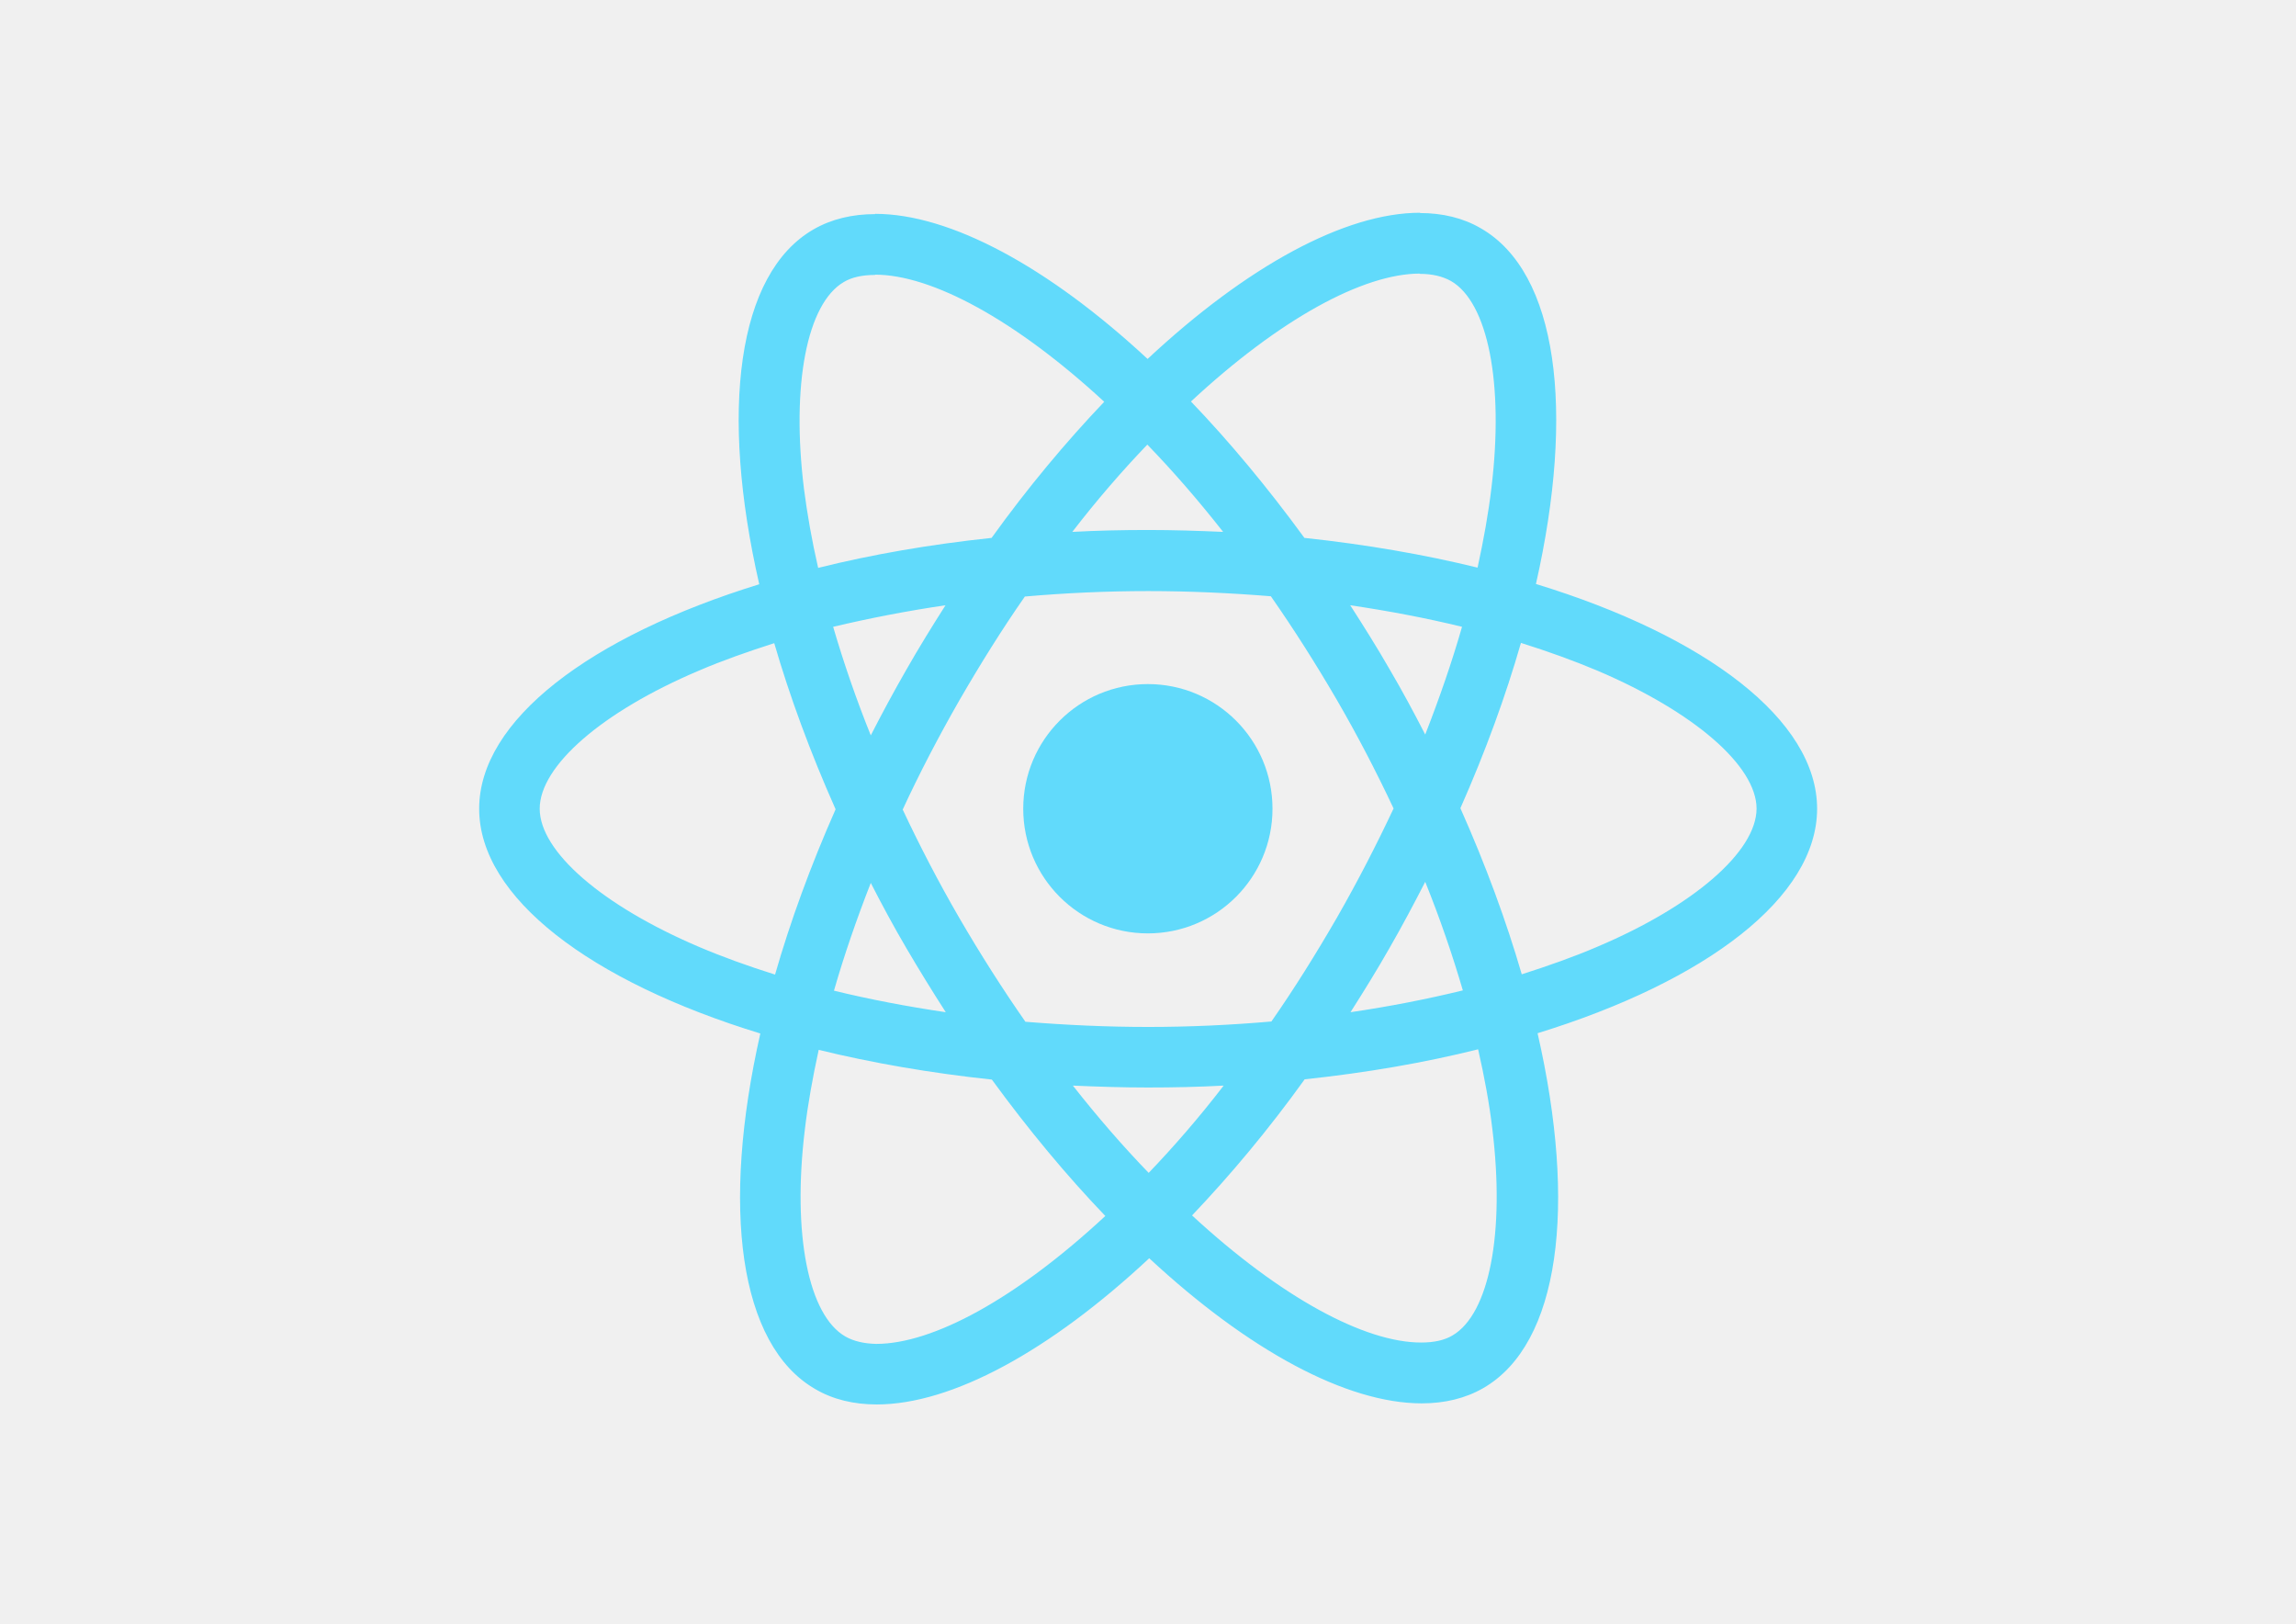
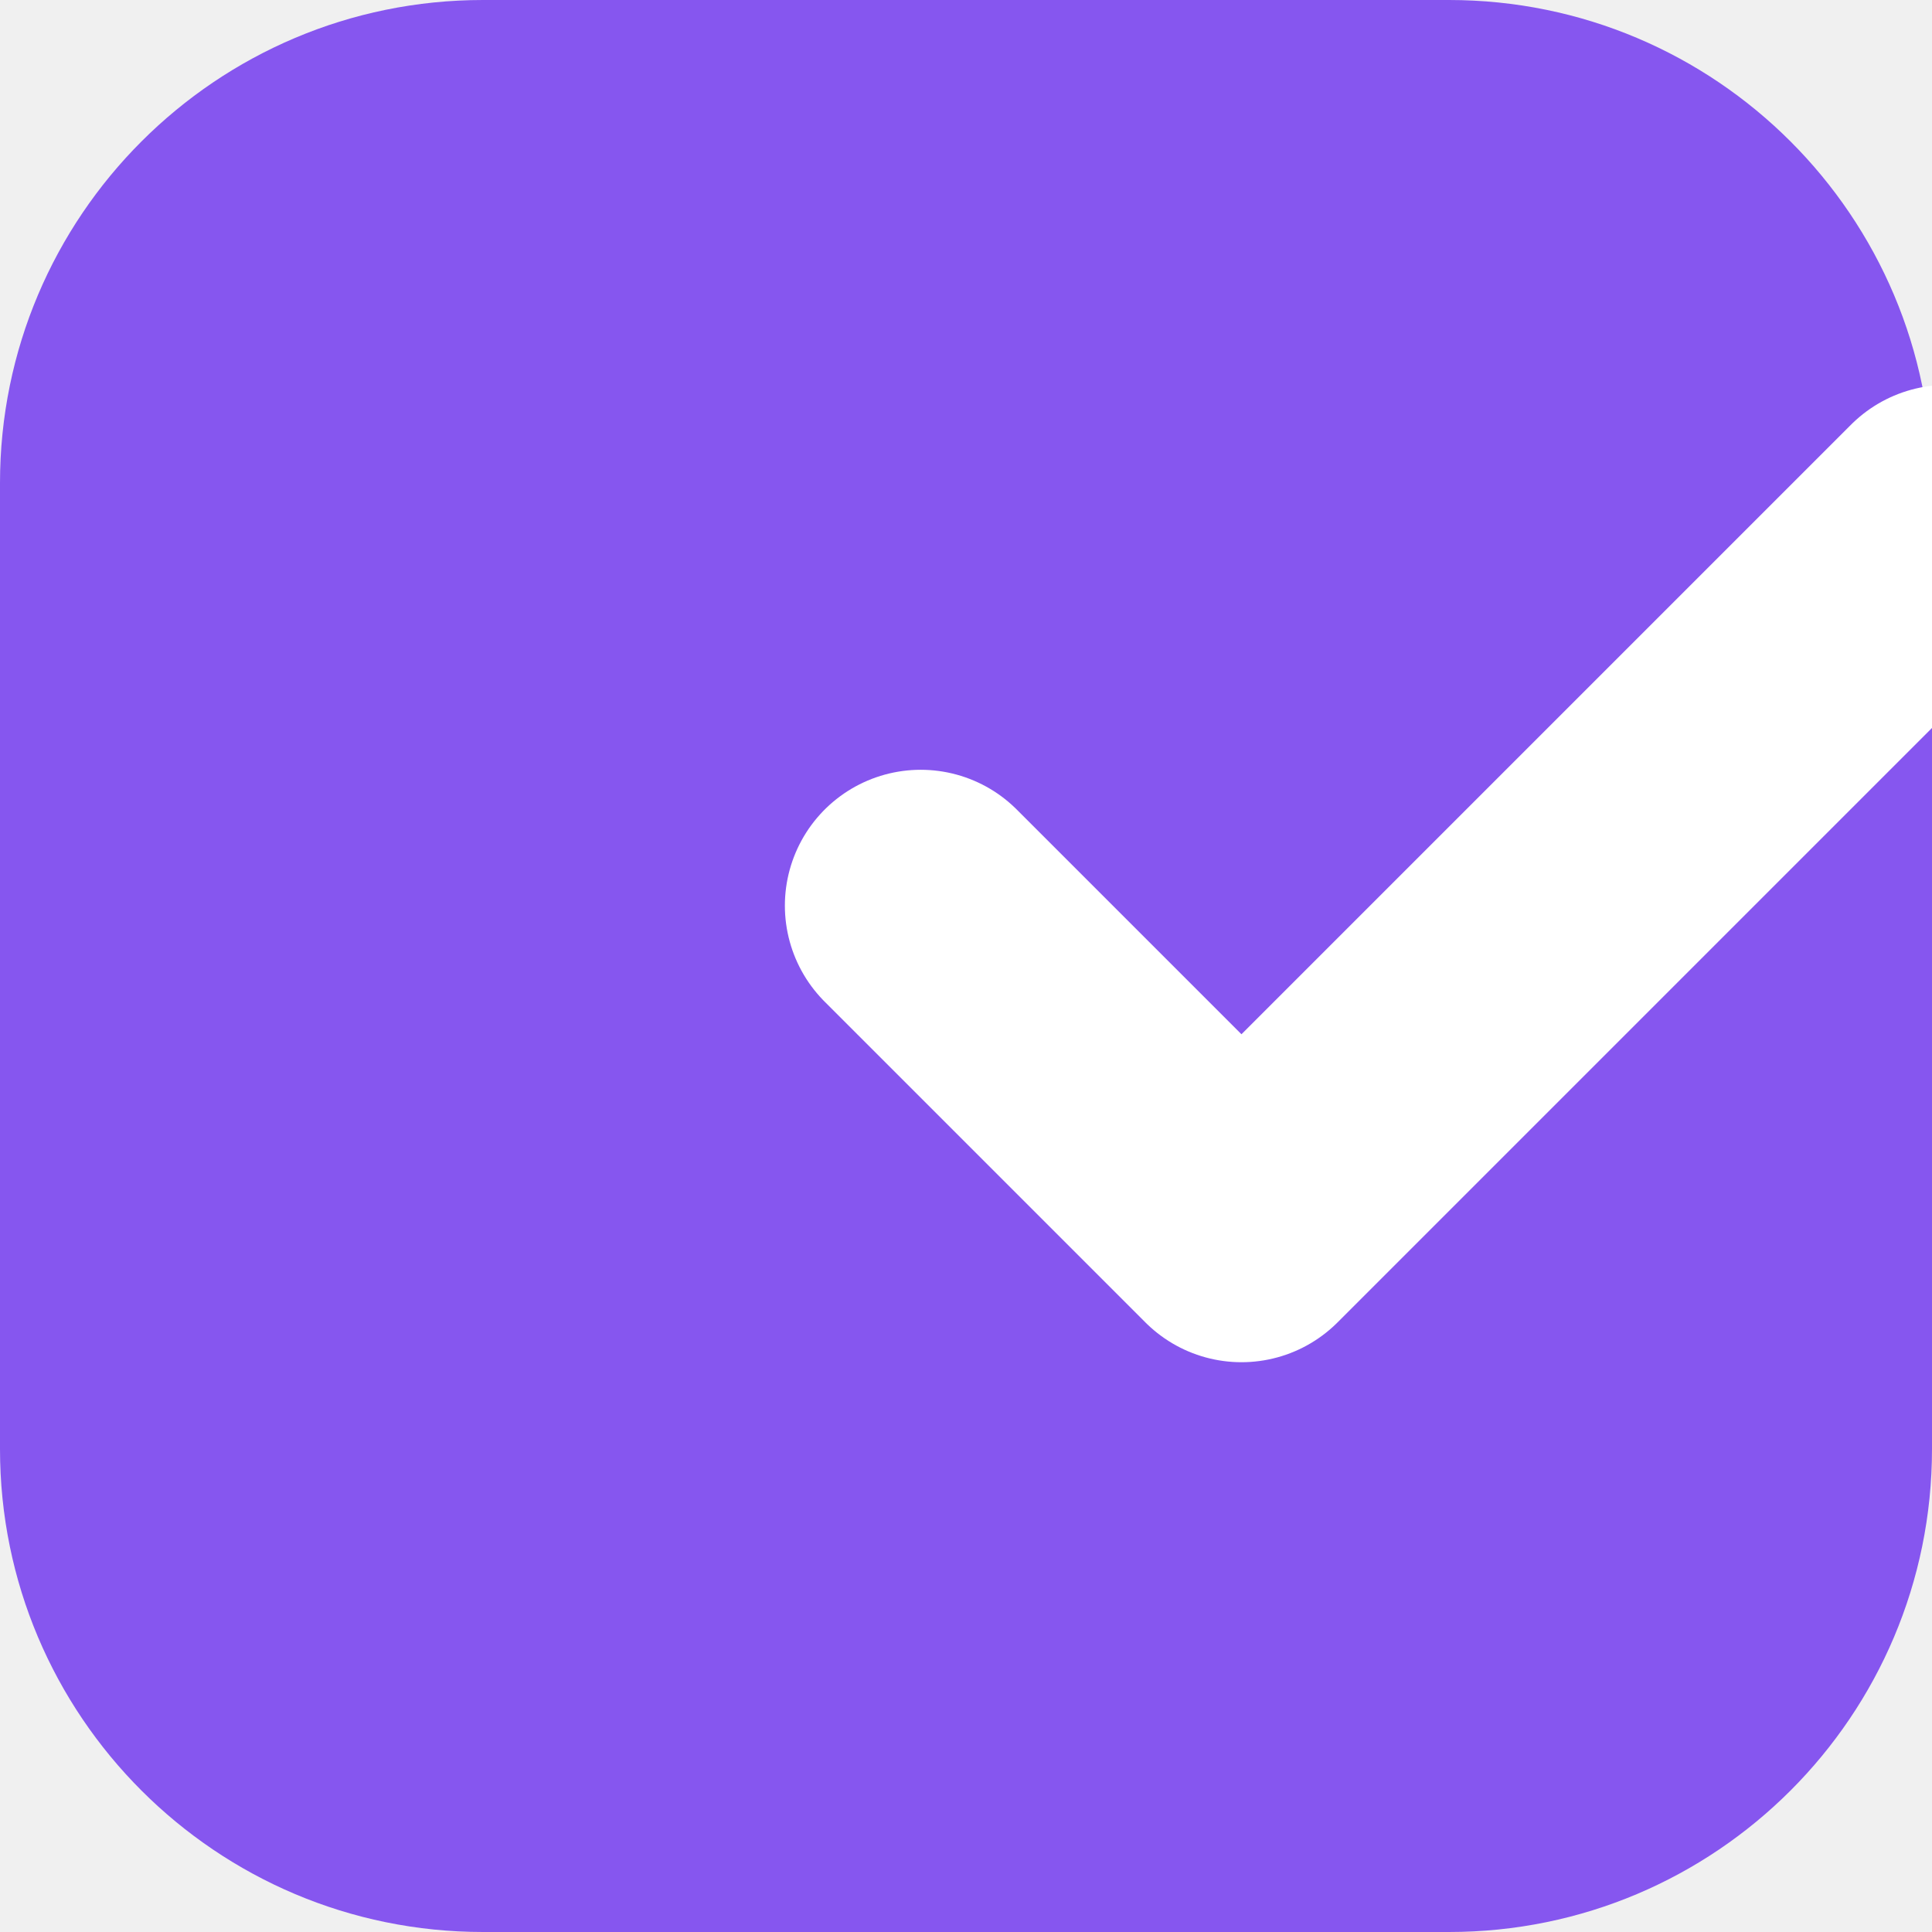
- <svg xmlns="http://www.w3.org/2000/svg" viewBox="0 0 841.9 595.3">
-   <g fill="#61DAFB">
-     <path d="M666.3 296.5c0-32.5-40.7-63.3-103.1-82.4 14.4-63.6 8-114.2-20.2-130.4-6.5-3.8-14.1-5.6-22.4-5.6v22.3c4.6 0 8.3.9 11.4 2.6 13.6 7.8 19.5 37.5 14.9 75.7-1.1 9.4-2.9 19.3-5.1 29.4-19.6-4.8-41-8.5-63.5-10.9-13.5-18.5-27.5-35.3-41.6-50 32.6-30.3 63.2-46.9 84-46.9V78c-27.5 0-63.5 19.6-99.9 53.6-36.4-33.8-72.4-53.2-99.9-53.2v22.3c20.7 0 51.4 16.5 84 46.6-14 14.7-28 31.4-41.3 49.9-22.6 2.4-44 6.1-63.6 11-2.3-10-4-19.7-5.2-29-4.7-38.2 1.1-67.9 14.6-75.8 3-1.8 6.9-2.6 11.5-2.6V78.5c-8.4 0-16 1.8-22.6 5.6-28.1 16.2-34.4 66.7-19.9 130.1-62.2 19.2-102.7 49.9-102.7 82.3 0 32.5 40.7 63.3 103.1 82.4-14.4 63.6-8 114.2 20.2 130.4 6.5 3.8 14.1 5.6 22.5 5.6 27.5 0 63.5-19.6 99.9-53.6 36.4 33.8 72.4 53.2 99.9 53.2 8.4 0 16-1.8 22.6-5.6 28.1-16.2 34.4-66.7 19.9-130.1 62-19.1 102.5-49.9 102.5-82.3zm-130.2-66.7c-3.7 12.9-8.3 26.2-13.5 39.5-4.1-8-8.4-16-13.1-24-4.6-8-9.5-15.8-14.4-23.4 14.2 2.1 27.9 4.7 41 7.9zm-45.8 106.5c-7.8 13.5-15.8 26.3-24.1 38.2-14.9 1.3-30 2-45.2 2-15.1 0-30.2-.7-45-1.9-8.3-11.9-16.4-24.6-24.2-38-7.6-13.1-14.5-26.4-20.8-39.8 6.2-13.4 13.2-26.8 20.7-39.9 7.8-13.5 15.8-26.3 24.1-38.2 14.9-1.3 30-2 45.2-2 15.1 0 30.2.7 45 1.9 8.3 11.9 16.4 24.6 24.2 38 7.6 13.1 14.5 26.4 20.8 39.8-6.3 13.4-13.2 26.8-20.7 39.9zm32.3-13c5.4 13.4 10 26.8 13.8 39.8-13.1 3.2-26.9 5.9-41.2 8 4.9-7.7 9.8-15.6 14.4-23.7 4.6-8 8.9-16.1 13-24.1zM421.2 430c-9.3-9.6-18.6-20.3-27.8-32 9 .4 18.2.7 27.5.7 9.4 0 18.7-.2 27.8-.7-9 11.7-18.3 22.4-27.5 32zm-74.4-58.9c-14.2-2.1-27.9-4.7-41-7.9 3.7-12.9 8.3-26.2 13.5-39.5 4.1 8 8.4 16 13.1 24 4.7 8 9.5 15.8 14.4 23.4zM420.7 163c9.3 9.6 18.6 20.3 27.8 32-9-.4-18.2-.7-27.5-.7-9.4 0-18.7.2-27.8.7 9-11.7 18.3-22.4 27.5-32zm-74 58.9c-4.9 7.7-9.8 15.6-14.4 23.7-4.6 8-8.9 16-13 24-5.4-13.4-10-26.8-13.8-39.8 13.1-3.1 26.9-5.8 41.2-7.9zm-90.5 125.2c-35.4-15.1-58.3-34.9-58.3-50.6 0-15.7 22.9-35.6 58.3-50.6 8.6-3.7 18-7 27.7-10.1 5.7 19.6 13.2 40 22.5 60.9-9.2 20.8-16.6 41.1-22.2 60.6-9.9-3.1-19.3-6.5-28-10.2zM310 490c-13.6-7.8-19.5-37.5-14.9-75.7 1.1-9.4 2.9-19.3 5.1-29.4 19.6 4.8 41 8.5 63.5 10.9 13.5 18.5 27.5 35.3 41.6 50-32.6 30.3-63.2 46.9-84 46.9-4.5-.1-8.3-1-11.3-2.7zm237.2-76.2c4.7 38.2-1.1 67.9-14.6 75.8-3 1.8-6.9 2.6-11.5 2.6-20.7 0-51.4-16.5-84-46.6 14-14.7 28-31.4 41.3-49.9 22.6-2.4 44-6.1 63.6-11 2.3 10.1 4.1 19.8 5.2 29.1zm38.5-66.7c-8.6 3.7-18 7-27.7 10.1-5.7-19.6-13.2-40-22.5-60.9 9.2-20.8 16.6-41.1 22.2-60.6 9.9 3.1 19.3 6.5 28.1 10.2 35.4 15.1 58.3 34.9 58.3 50.6-.1 15.7-23 35.6-58.4 50.6zM320.8 78.4z" />
-     <circle cx="420.9" cy="296.5" r="45.7" />
-     <path d="M520.5 78.1z" />
+ <svg xmlns="http://www.w3.org/2000/svg" width="64" height="64" viewBox="0 0 64 64" fill="none">
+   <g clip-path="url(#clip0)">
+     <path d="M0 16C0 7.163 7.163 0 16 0H48C56.837 0 64 7.163 64 16V48C64 56.837 56.837 64 48 64H16C7.163 64 0 56.837 0 48V16Z" fill="#8656EF" />
+     <path d="M64.5 17.25L41.125 40.625L30.5 30" stroke="white" stroke-width="9" stroke-linecap="round" stroke-linejoin="round" />
  </g>
+   <defs>
+     <clipPath id="clip0">
+       <rect width="64" height="64" fill="white" />
+     </clipPath>
+   </defs>
</svg>
